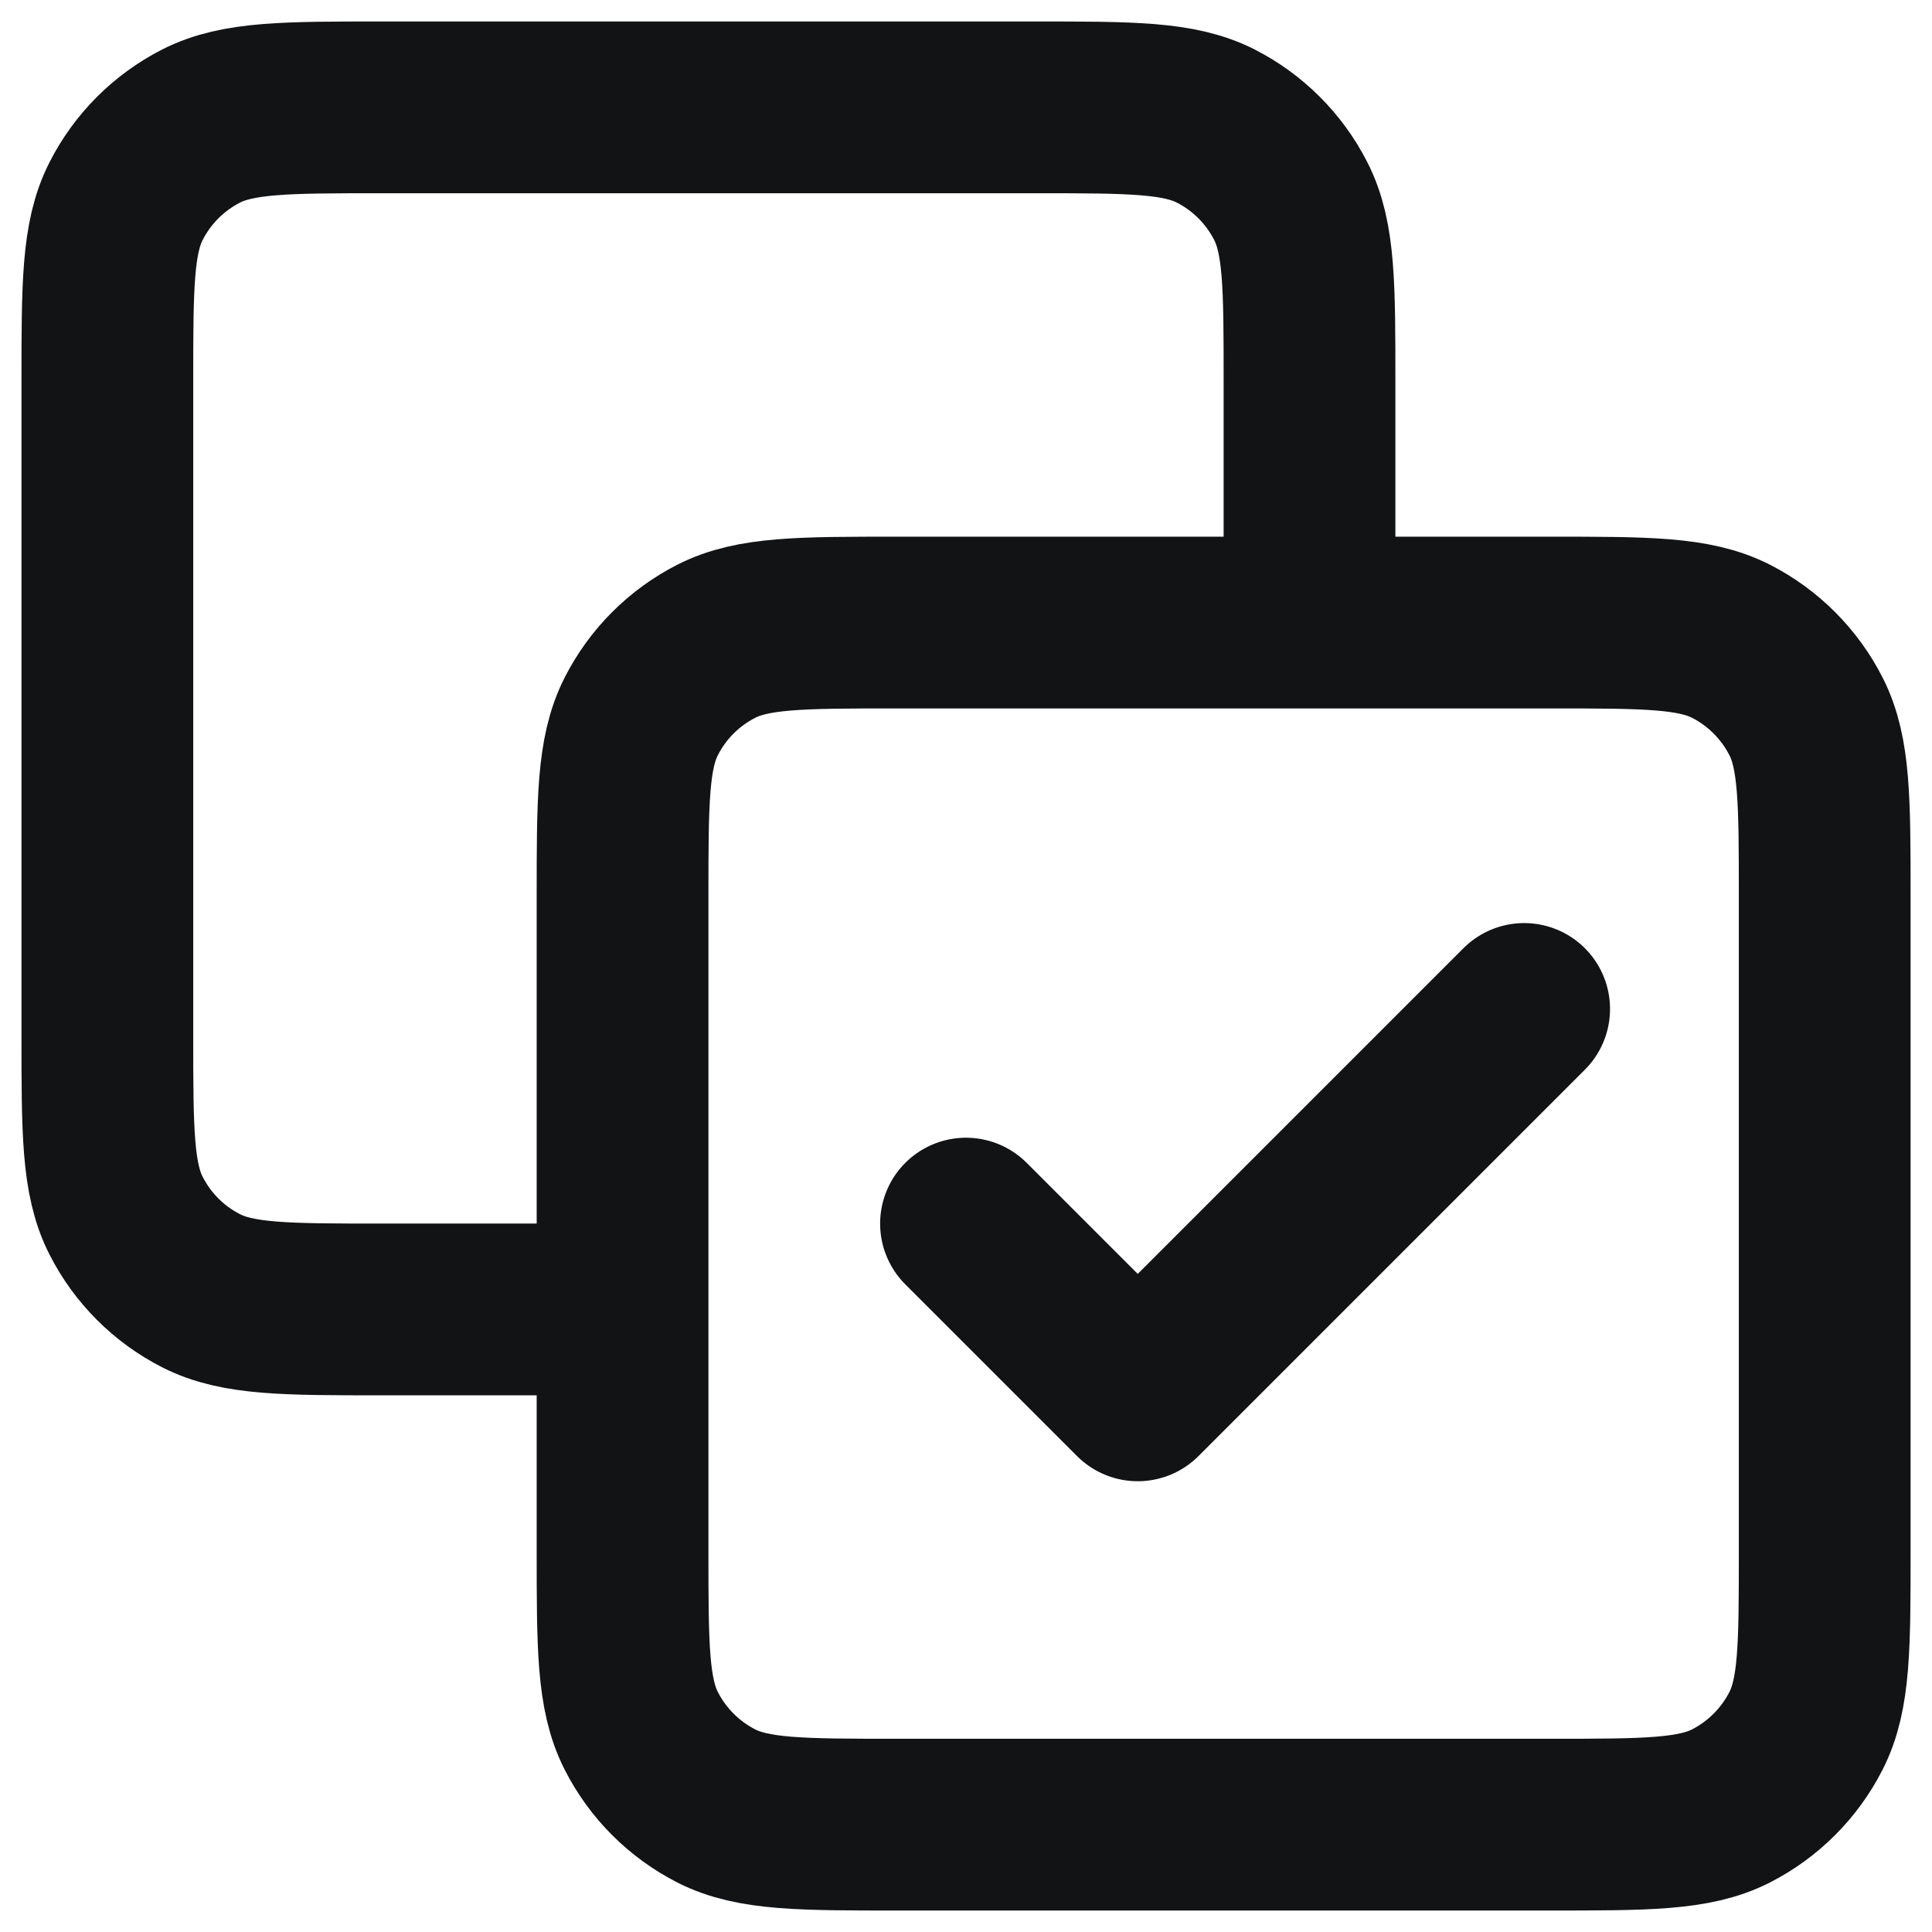
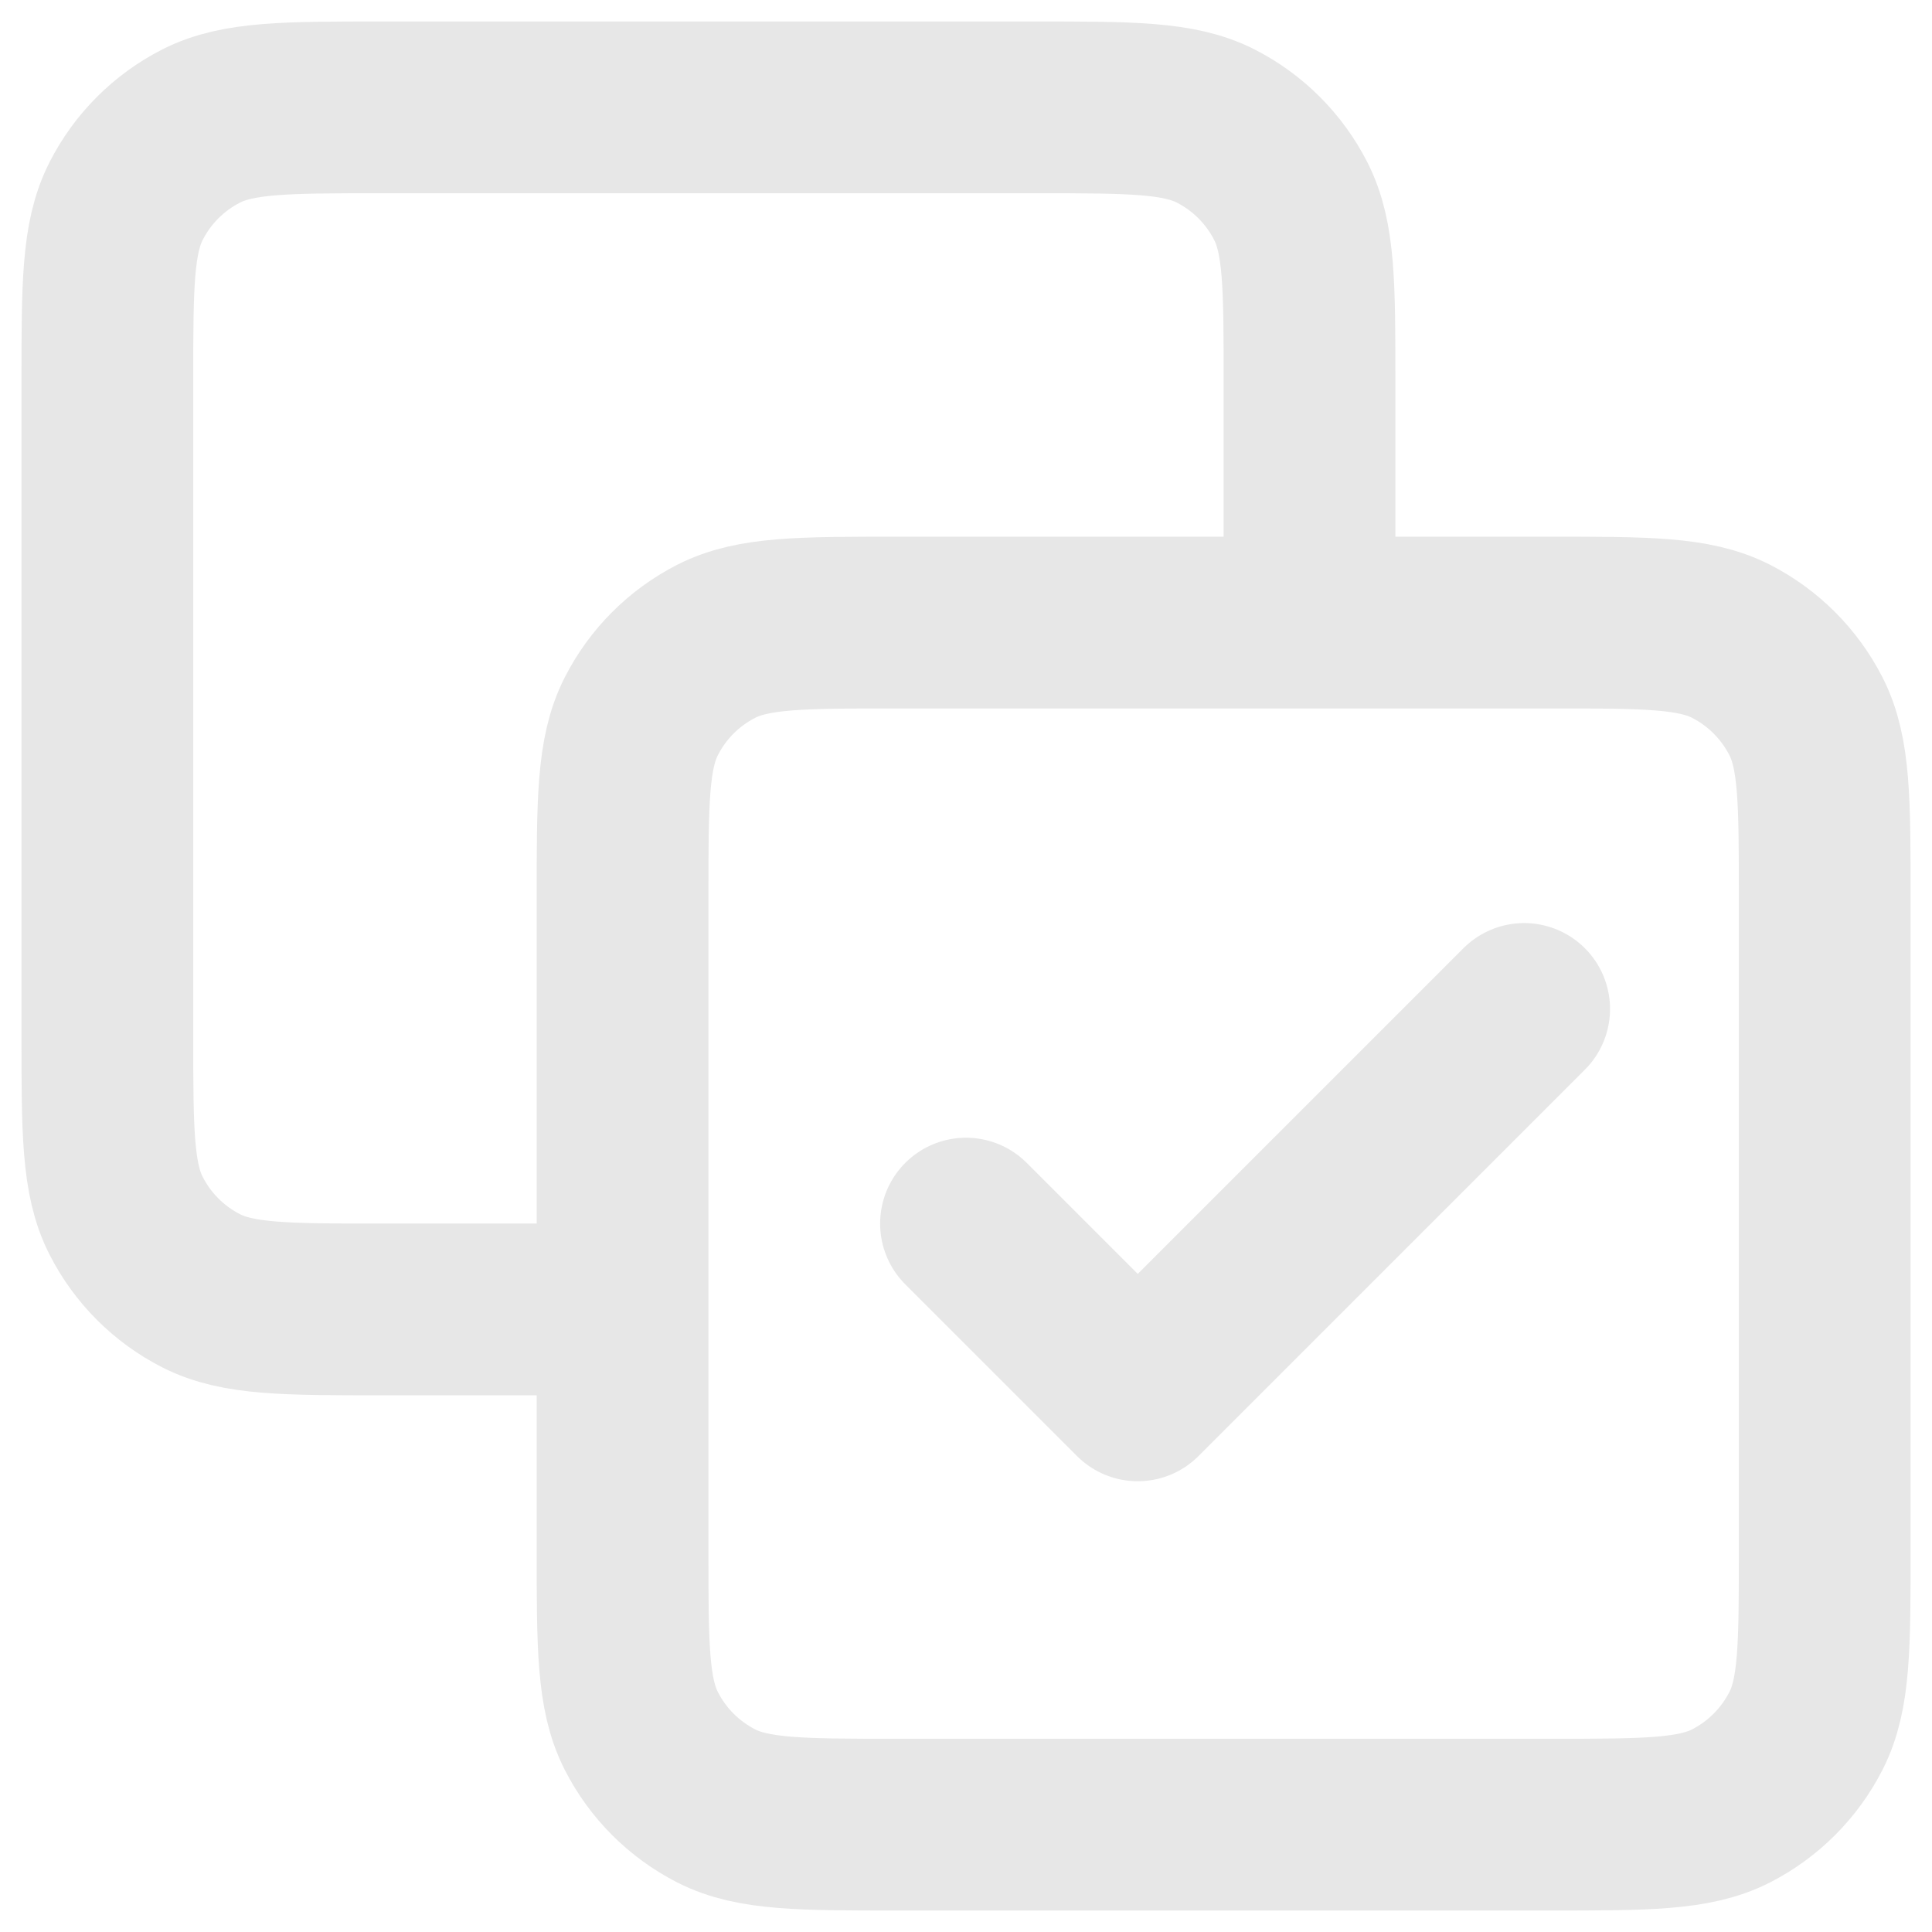
<svg xmlns="http://www.w3.org/2000/svg" width="30" height="30" viewBox="0 0 30 30" fill="none">
-   <path d="M20.334 9.667V5.933C20.334 4.44 20.334 3.693 20.043 3.123C19.787 2.621 19.379 2.213 18.878 1.957C18.307 1.667 17.561 1.667 16.067 1.667H5.934C4.44 1.667 3.693 1.667 3.123 1.957C2.621 2.213 2.213 2.621 1.958 3.123C1.667 3.693 1.667 4.44 1.667 5.933V16.067C1.667 17.56 1.667 18.307 1.958 18.877C2.213 19.379 2.621 19.787 3.123 20.043C3.693 20.333 4.44 20.333 5.934 20.333H9.667M15 19L17.667 21.667L23.667 15.667M13.934 28.333H24.067C25.561 28.333 26.307 28.333 26.878 28.043C27.379 27.787 27.787 27.379 28.043 26.877C28.334 26.307 28.334 25.56 28.334 24.067V13.933C28.334 12.44 28.334 11.693 28.043 11.123C27.787 10.621 27.379 10.213 26.878 9.957C26.307 9.667 25.561 9.667 24.067 9.667H13.934C12.44 9.667 11.693 9.667 11.123 9.957C10.621 10.213 10.213 10.621 9.958 11.123C9.667 11.693 9.667 12.44 9.667 13.933V24.067C9.667 25.56 9.667 26.307 9.958 26.877C10.213 27.379 10.621 27.787 11.123 28.043C11.693 28.333 12.44 28.333 13.934 28.333Z" stroke="#121315" stroke-width="2.667" stroke-linecap="round" stroke-linejoin="round" />
+   <path d="M20.334 9.667V5.933C20.334 4.44 20.334 3.693 20.043 3.123C19.787 2.621 19.379 2.213 18.878 1.957C18.307 1.667 17.561 1.667 16.067 1.667H5.934C4.44 1.667 3.693 1.667 3.123 1.957C2.621 2.213 2.213 2.621 1.958 3.123C1.667 3.693 1.667 4.44 1.667 5.933V16.067C1.667 17.56 1.667 18.307 1.958 18.877C2.213 19.379 2.621 19.787 3.123 20.043C3.693 20.333 4.44 20.333 5.934 20.333H9.667M15 19L17.667 21.667L23.667 15.667M13.934 28.333H24.067C25.561 28.333 26.307 28.333 26.878 28.043C27.379 27.787 27.787 27.379 28.043 26.877C28.334 26.307 28.334 25.56 28.334 24.067V13.933C28.334 12.44 28.334 11.693 28.043 11.123C27.787 10.621 27.379 10.213 26.878 9.957C26.307 9.667 25.561 9.667 24.067 9.667H13.934C12.44 9.667 11.693 9.667 11.123 9.957C10.621 10.213 10.213 10.621 9.958 11.123C9.667 11.693 9.667 12.44 9.667 13.933V24.067C9.667 25.56 9.667 26.307 9.958 26.877C10.213 27.379 10.621 27.787 11.123 28.043C11.693 28.333 12.44 28.333 13.934 28.333Z" stroke="#E7E7E7" stroke-width="2.667" stroke-linecap="round" stroke-linejoin="round" />
</svg>
